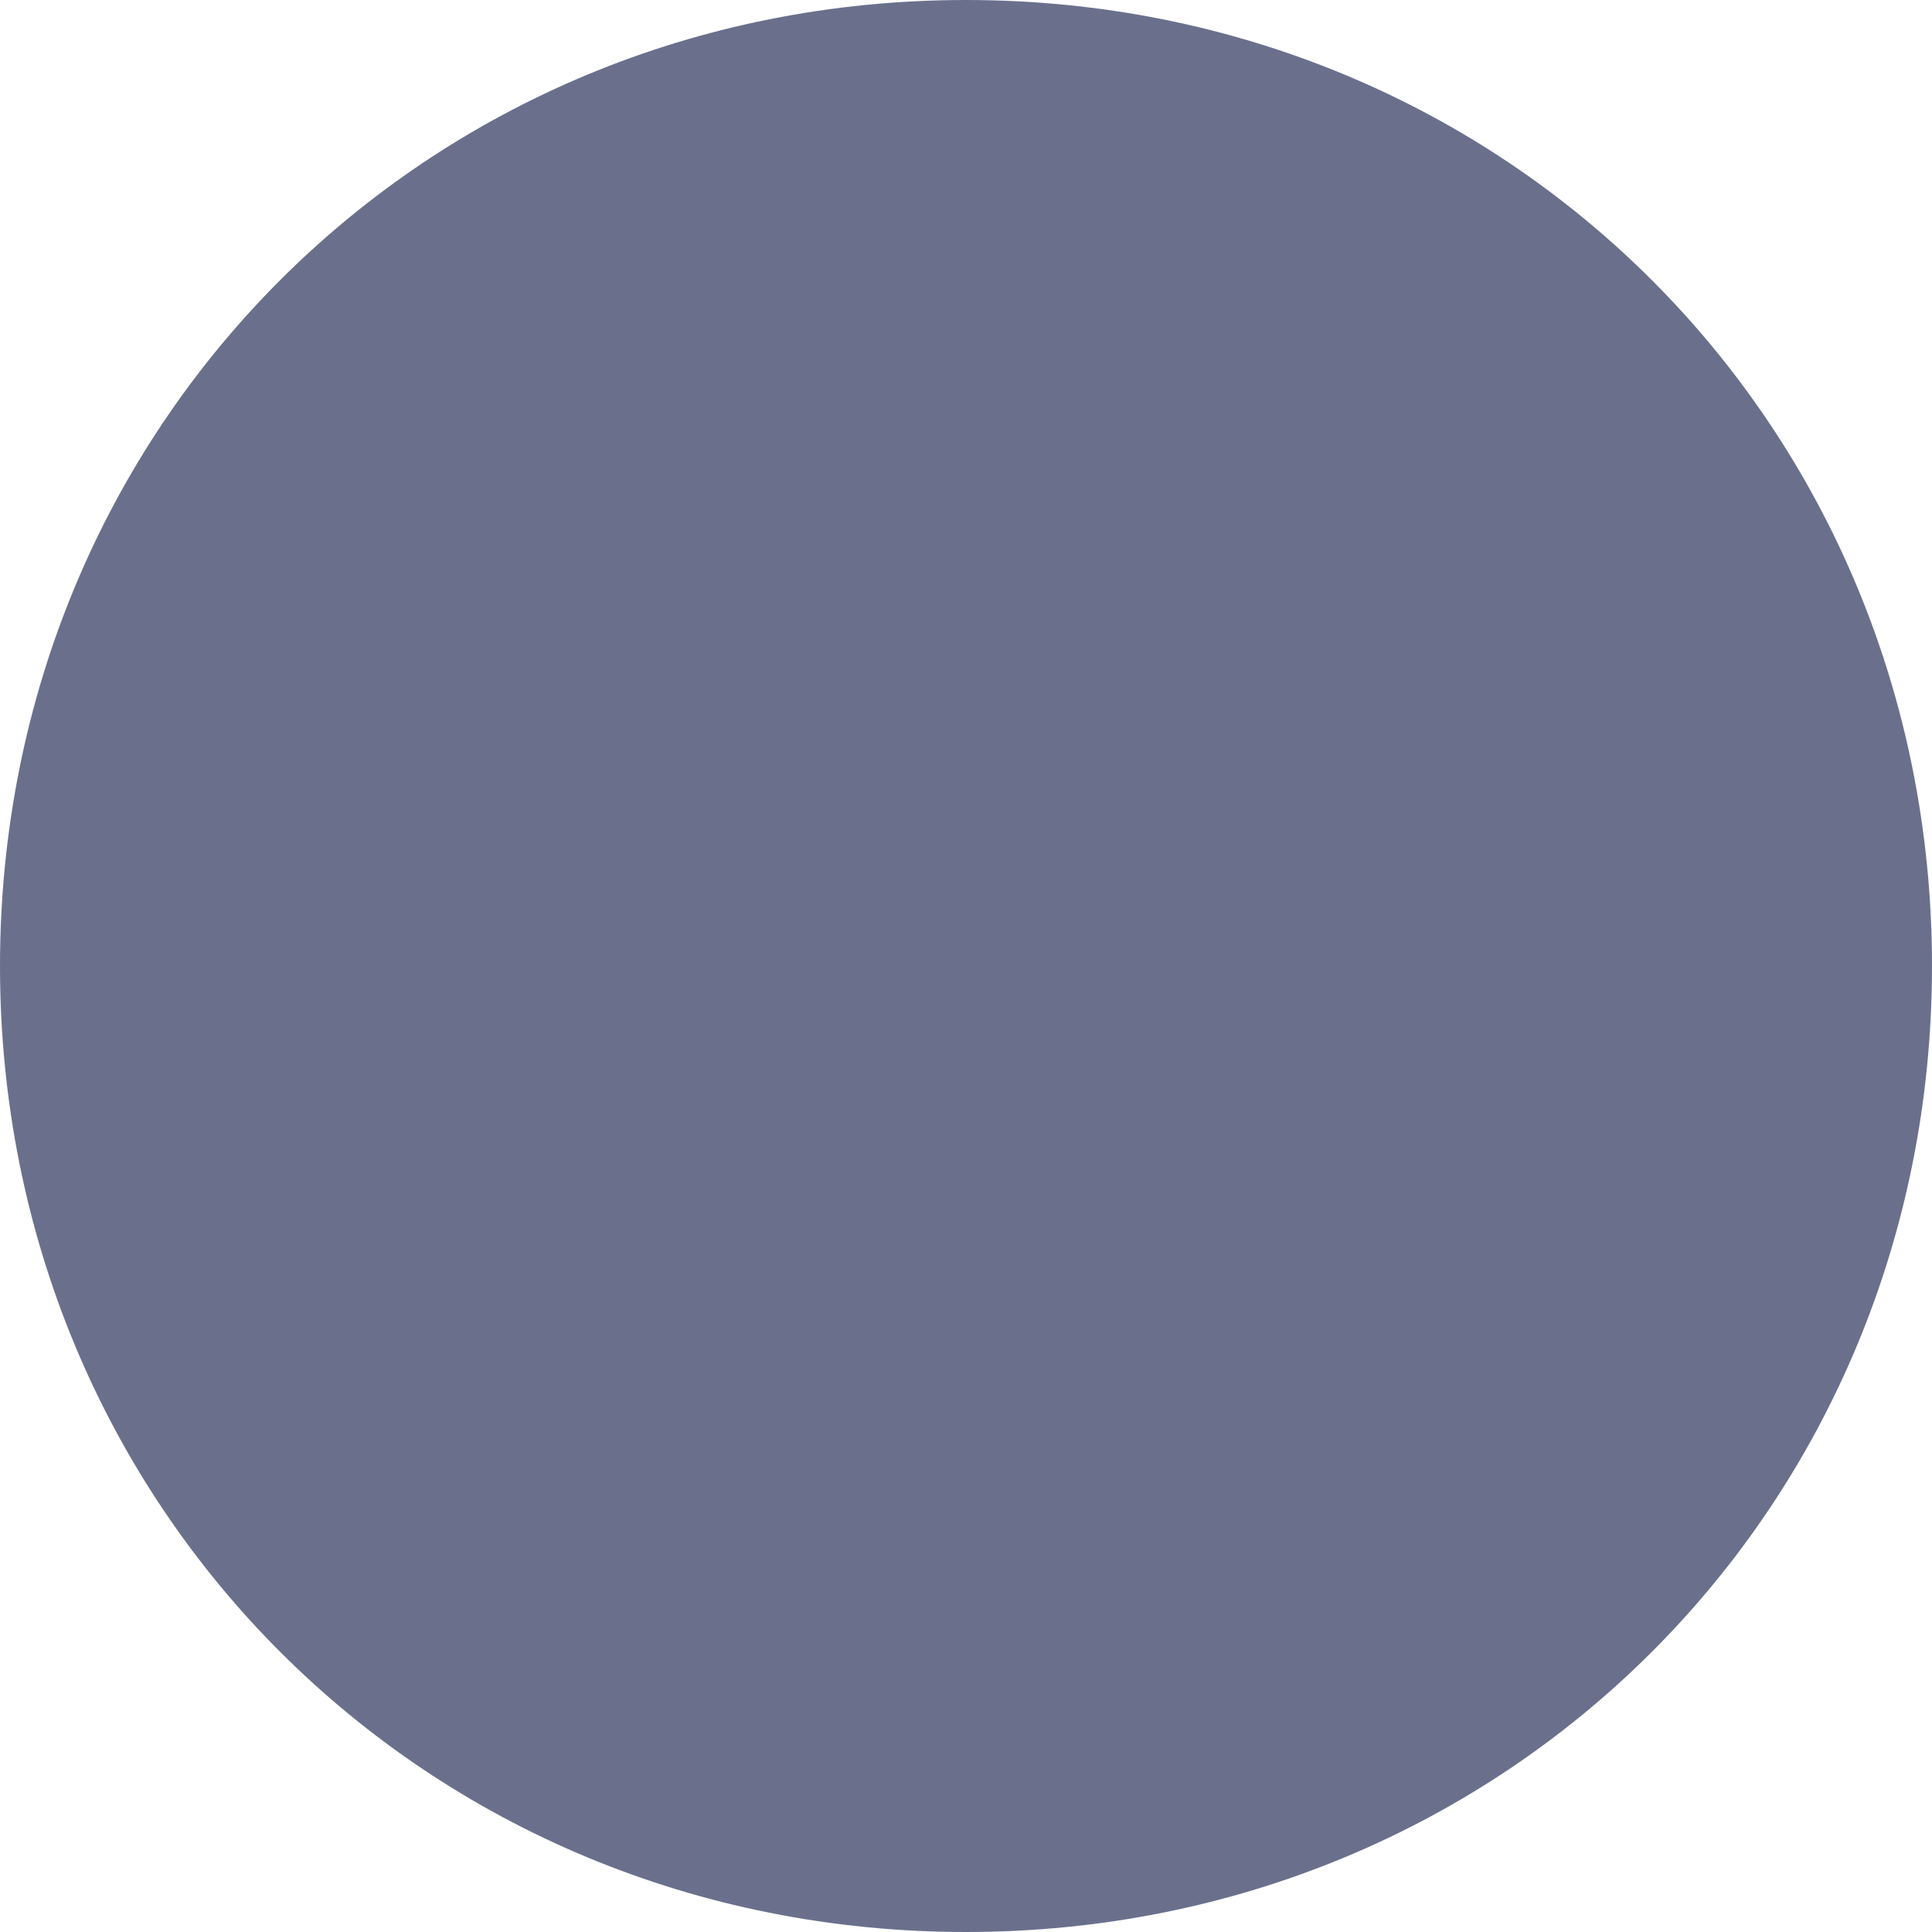
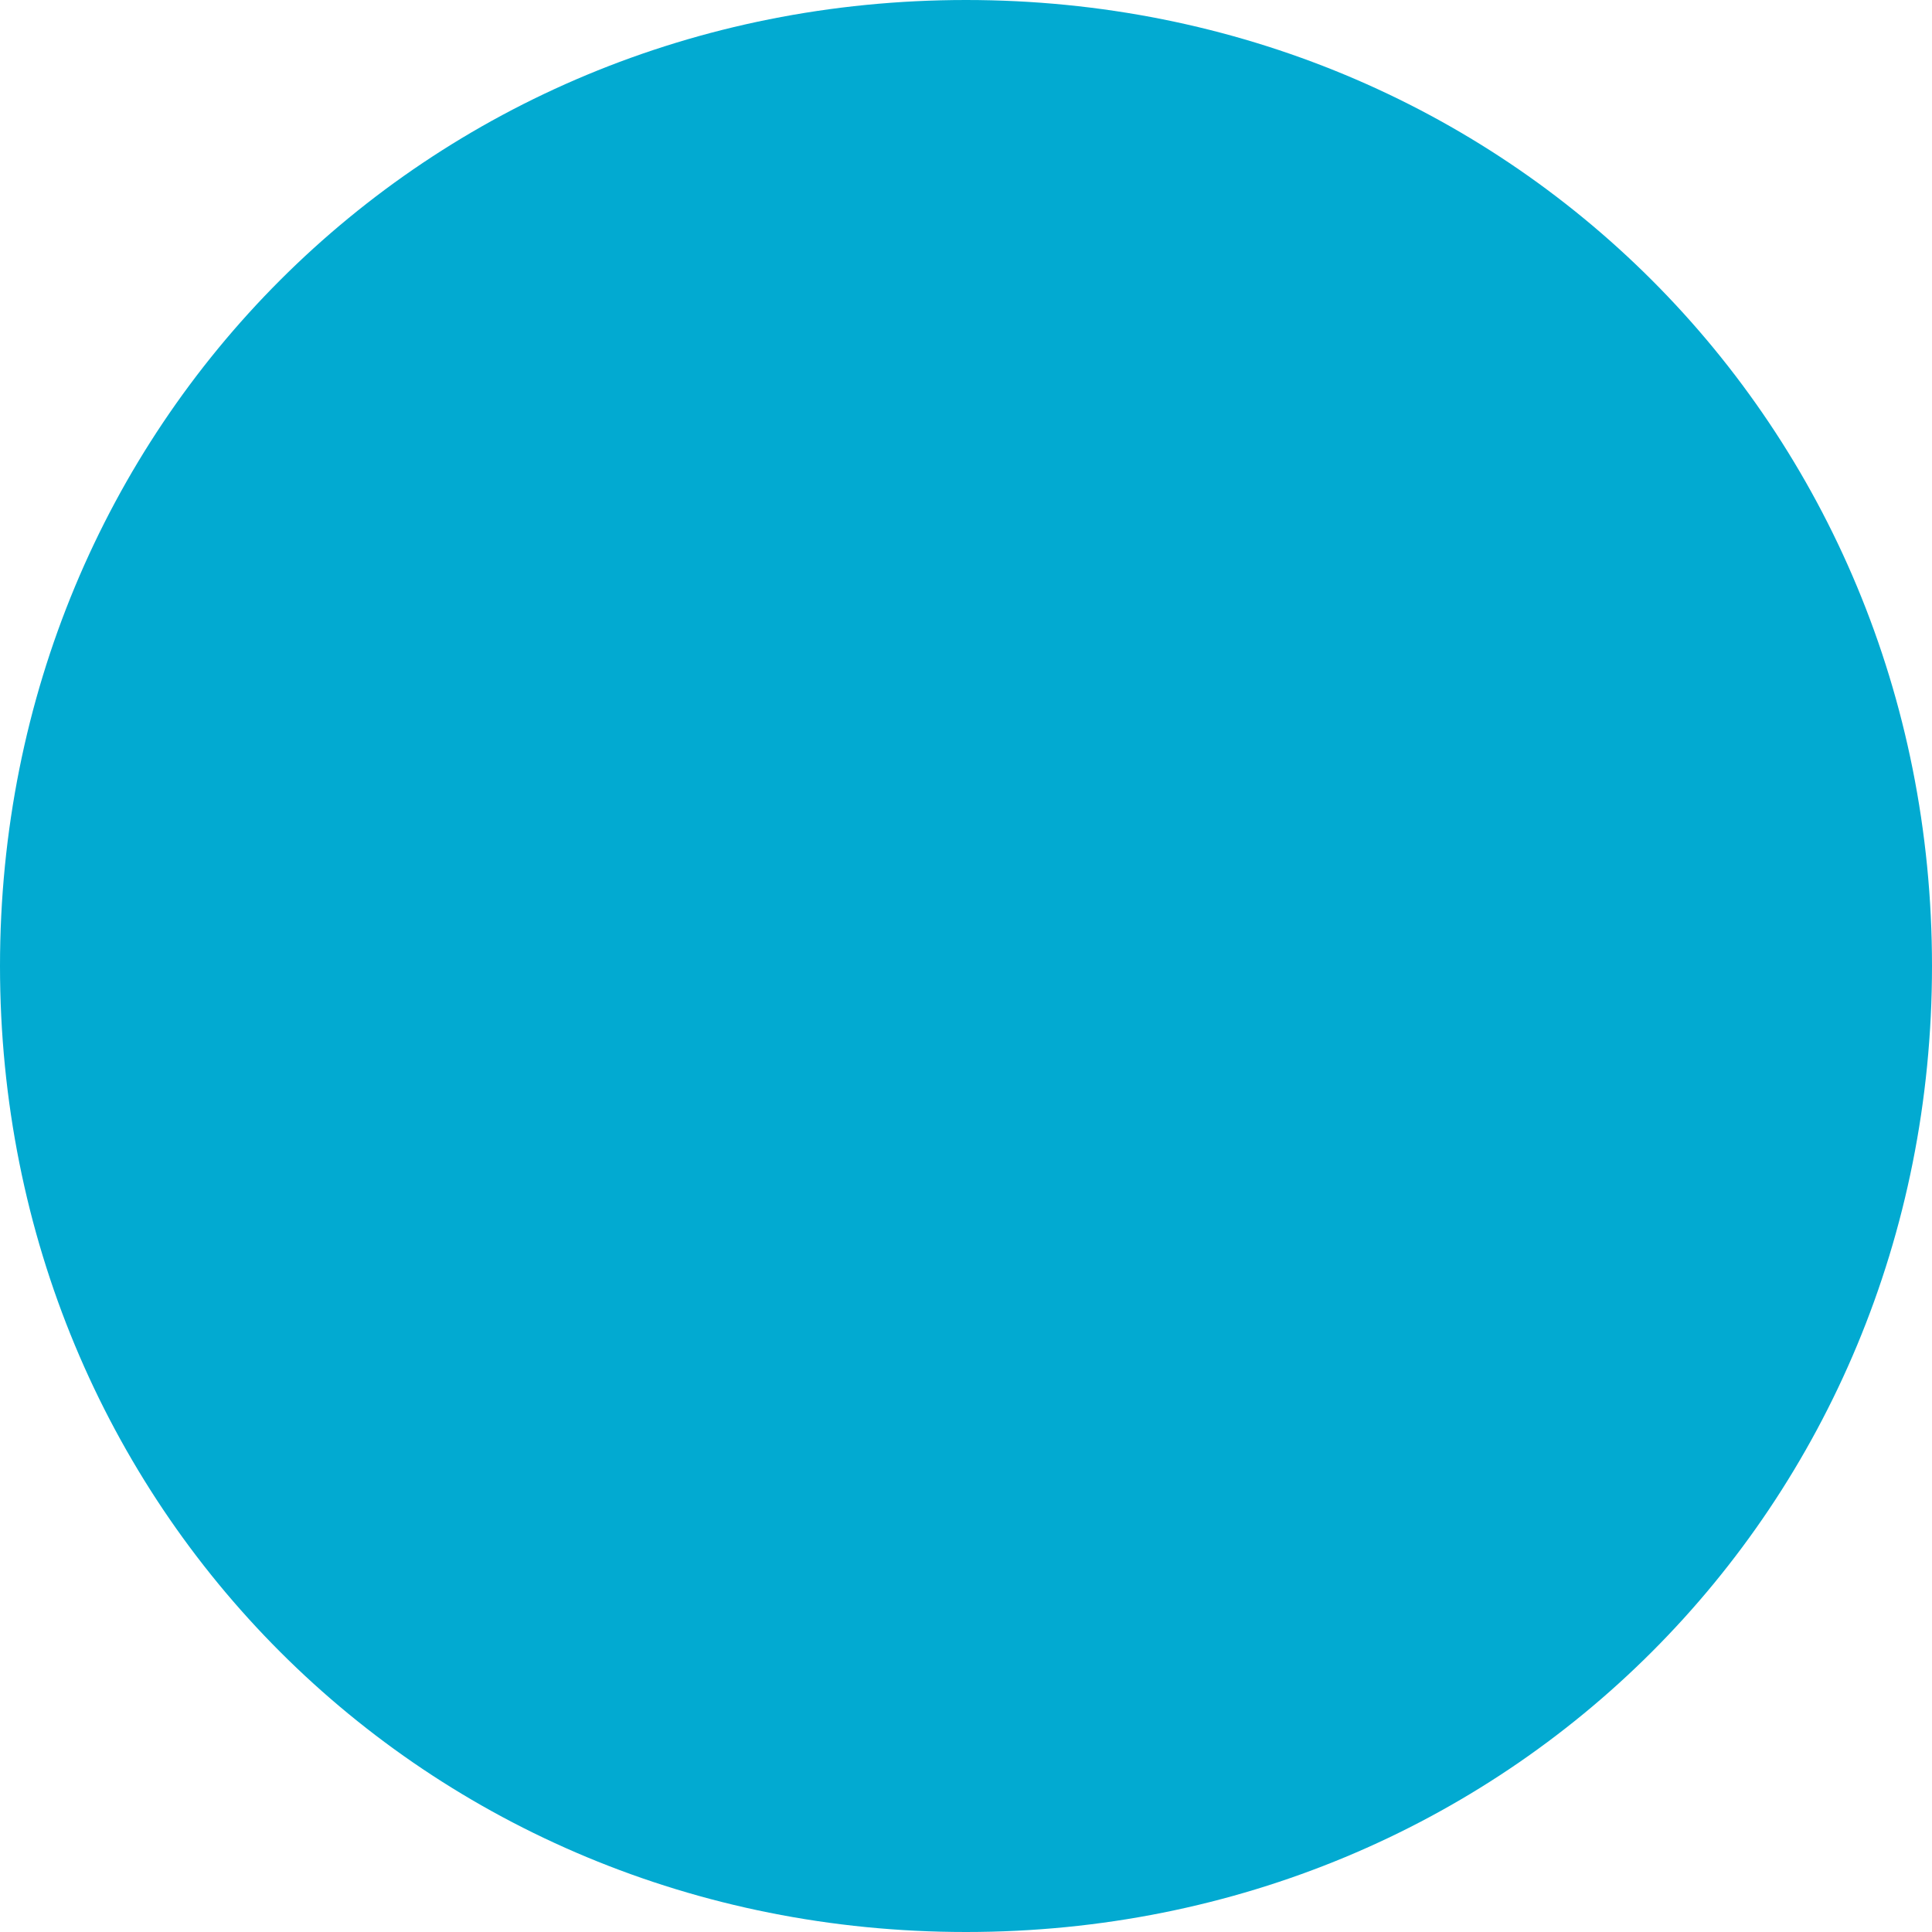
<svg xmlns="http://www.w3.org/2000/svg" version="1.1" width="10px" height="10px">
-   <g transform="matrix(1 0 0 1 -1756 -431 )">
-     <path d="M 1761 431  C 1763.8 431  1766 433.2  1766 436  C 1766 438.8  1763.8 441  1761 441  C 1758.2 441  1756 438.8  1756 436  C 1756 433.2  1758.2 431  1761 431  Z " fill-rule="nonzero" fill="#6a708c" stroke="none" />
+   <g transform="matrix(1 0 0 1 -1946 -347 )">
+     <path d="M 1951 347  C 1953.8 347  1956 349.2  1956 352  C 1956 354.8  1953.8 357  1951 357  C 1948.2 357  1946 354.8  1946 352  C 1946 349.2  1948.2 347  1951 347  Z " fill-rule="nonzero" fill="#02aad1" stroke="none" />
  </g>
</svg>
